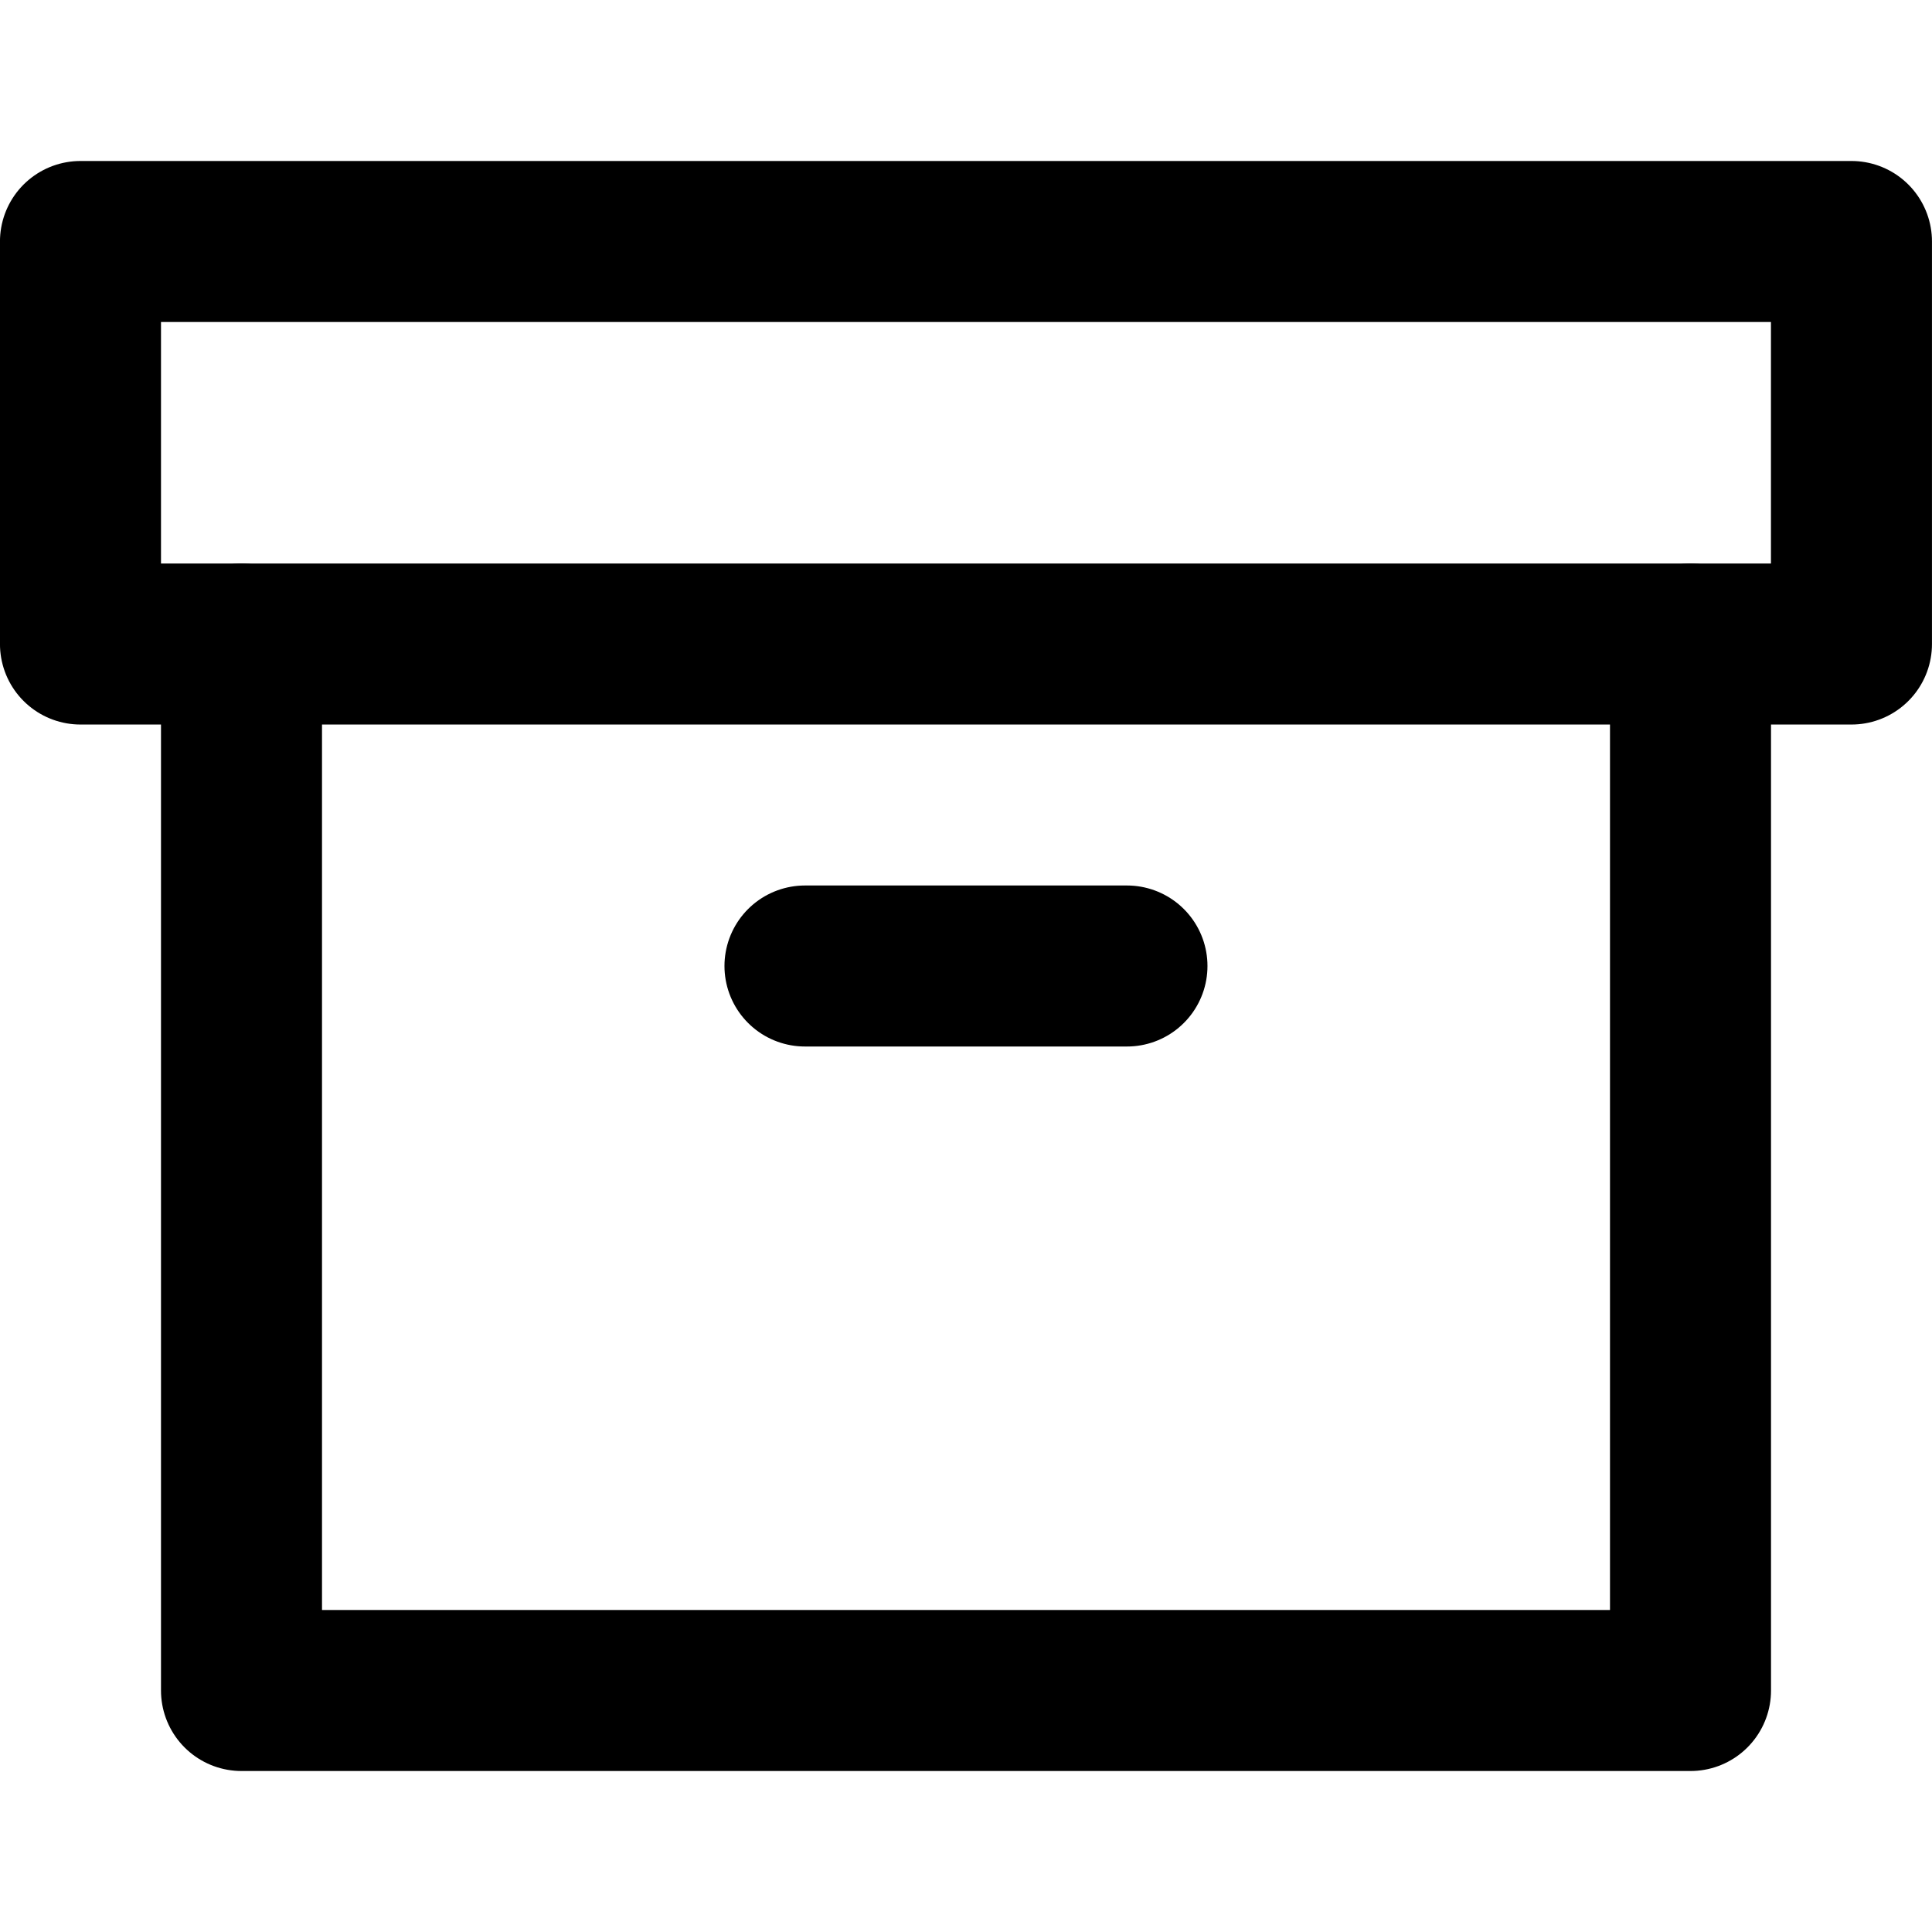
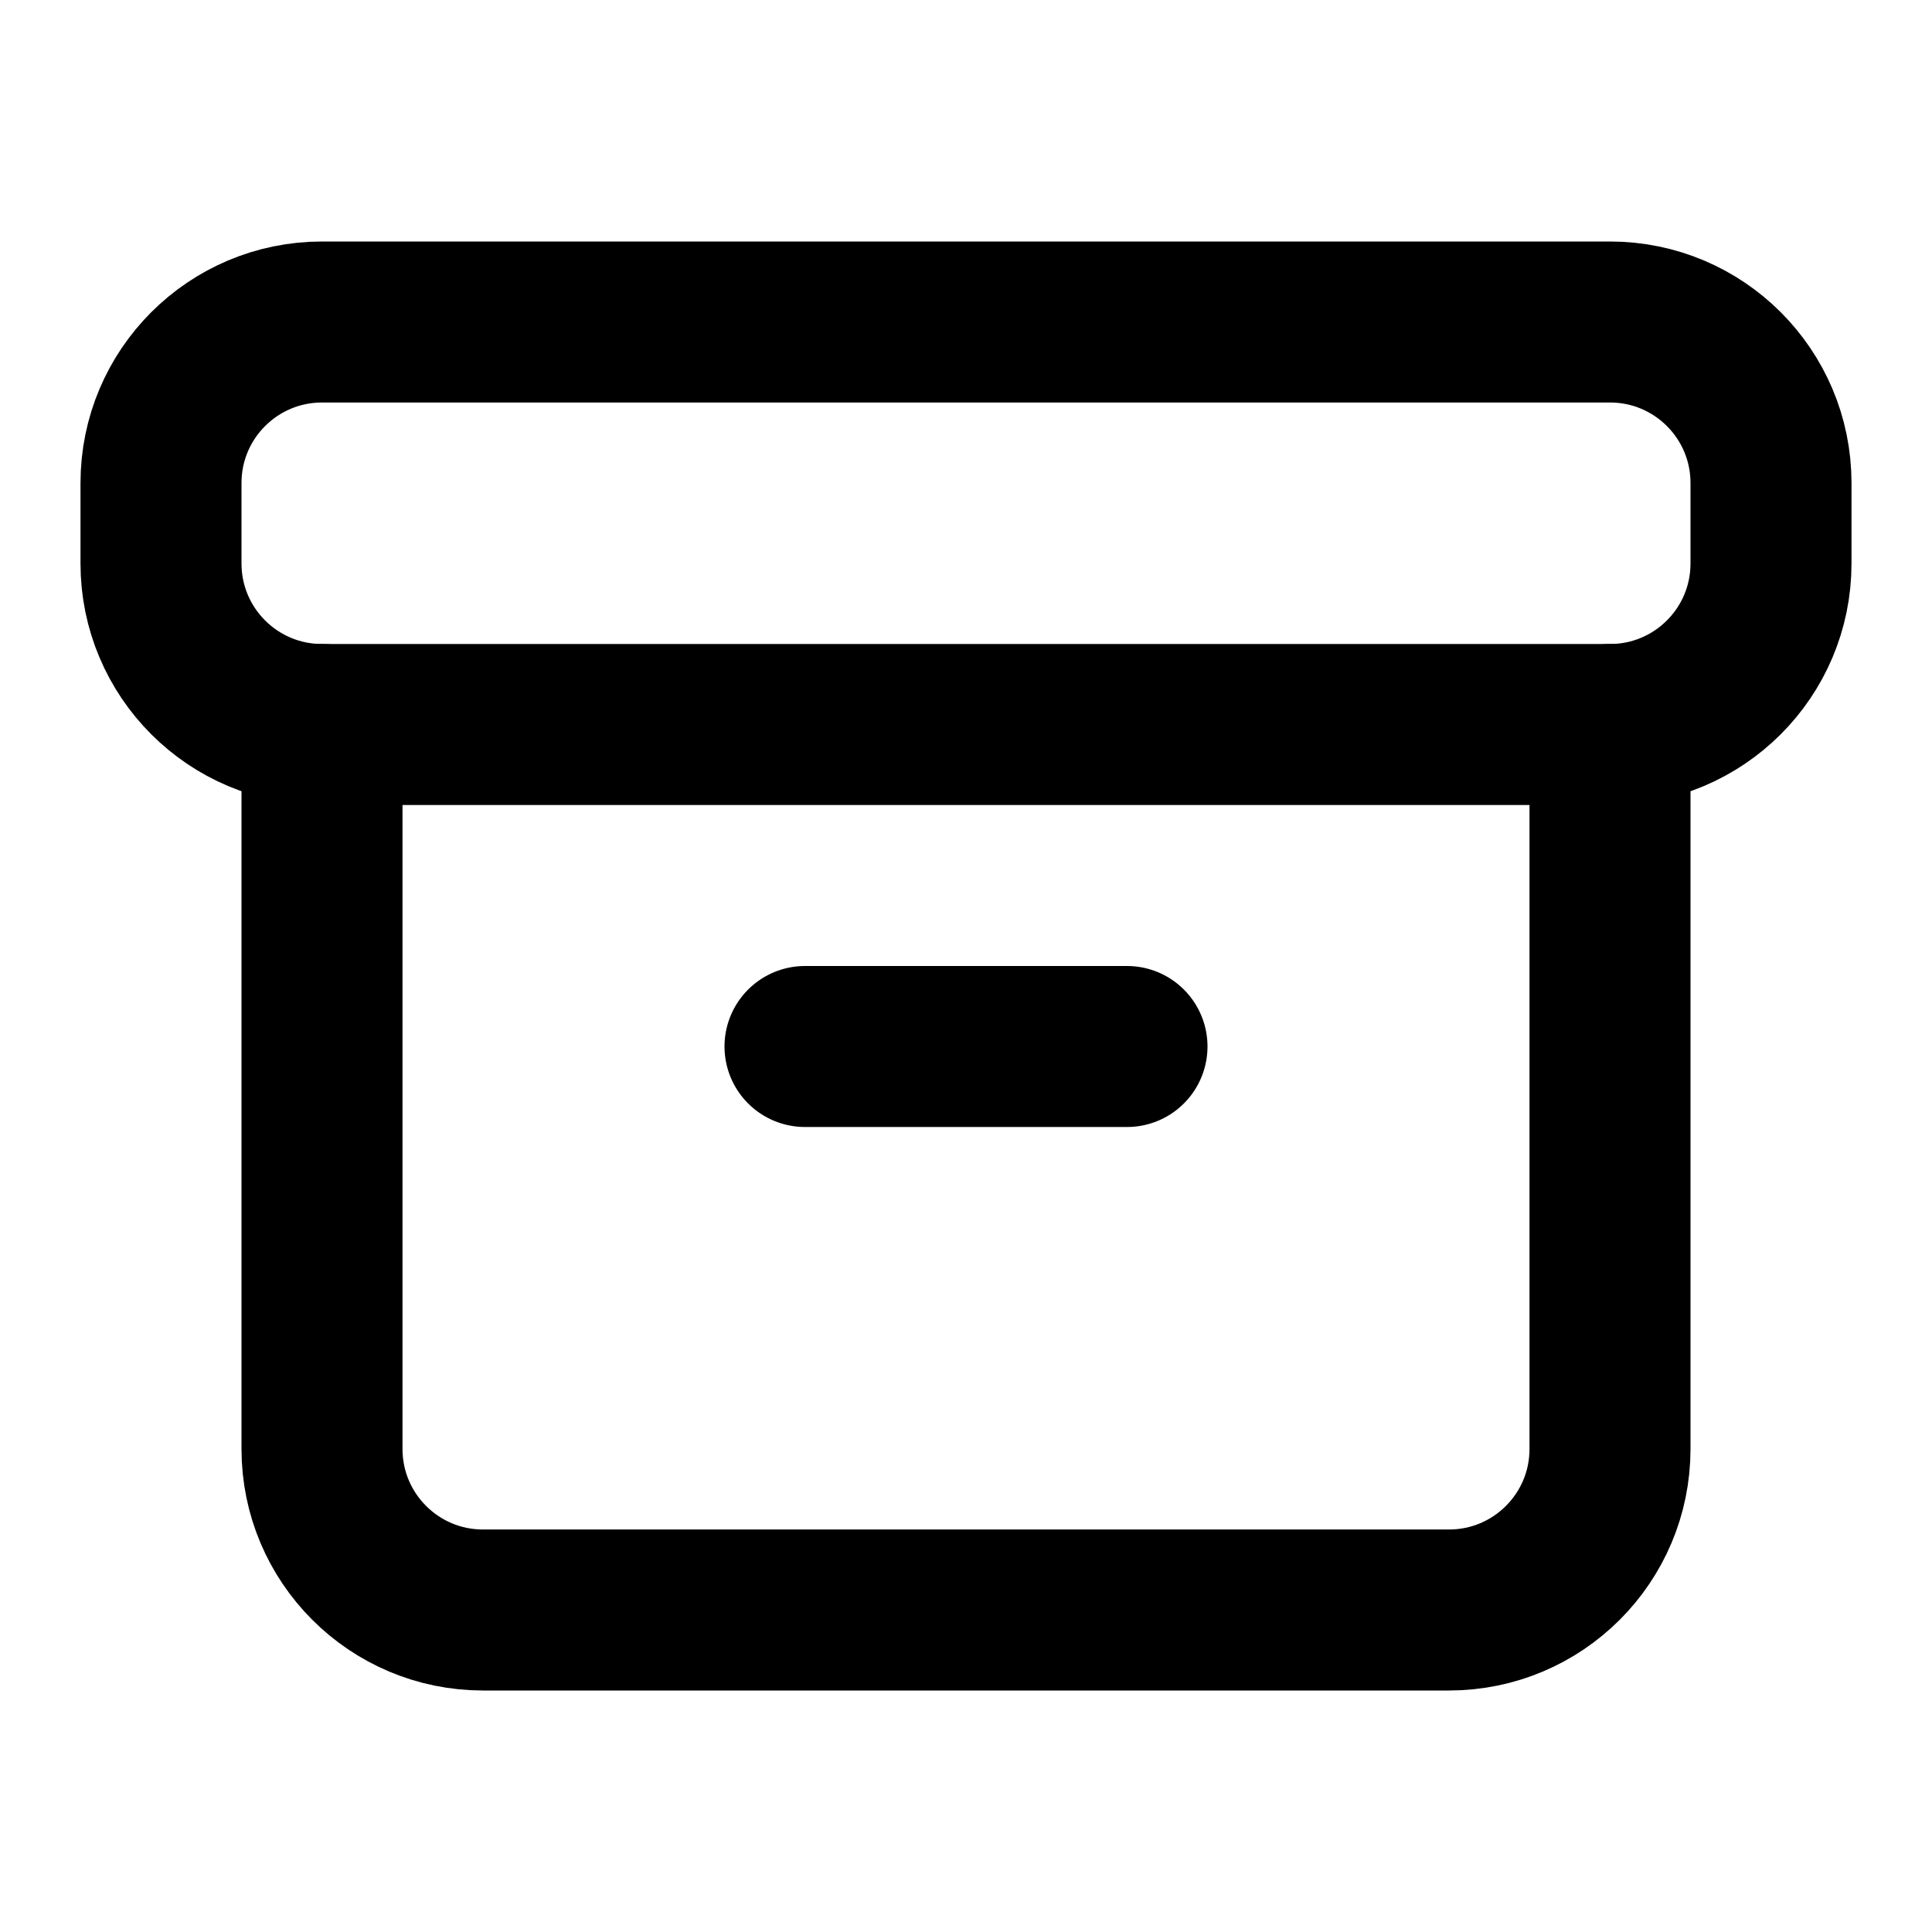
- <svg xmlns="http://www.w3.org/2000/svg" version="1.1" width="32" height="32" viewBox="0 0 32 32">
-   <path fill="none" stroke="#000" stroke-width="2.667" stroke-miterlimit="4" stroke-linecap="round" stroke-linejoin="round" d="M28 10.667v17.333h-24v-17.333" />
-   <path fill="none" stroke="#000" stroke-width="2.667" stroke-miterlimit="4" stroke-linecap="round" stroke-linejoin="round" d="M1.333 4h29.333v6.667h-29.333v-6.667z" />
-   <path fill="none" stroke="#000" stroke-width="2.667" stroke-miterlimit="4" stroke-linecap="round" stroke-linejoin="round" d="M13.333 16h5.333" />
+ <svg xmlns="http://www.w3.org/2000/svg" width="24" height="24" viewBox="0 0 24 24" fill="none" stroke="currentColor" stroke-width="2" stroke-linecap="round" stroke-linejoin="round">
+   <rect x="2" y="4" width="20" height="5" rx="2" />
+   <path d="M4 9v9a2 2 0 0 0 2 2h12a2 2 0 0 0 2-2V9" />
+   <path d="M10 13h4" />
</svg>
